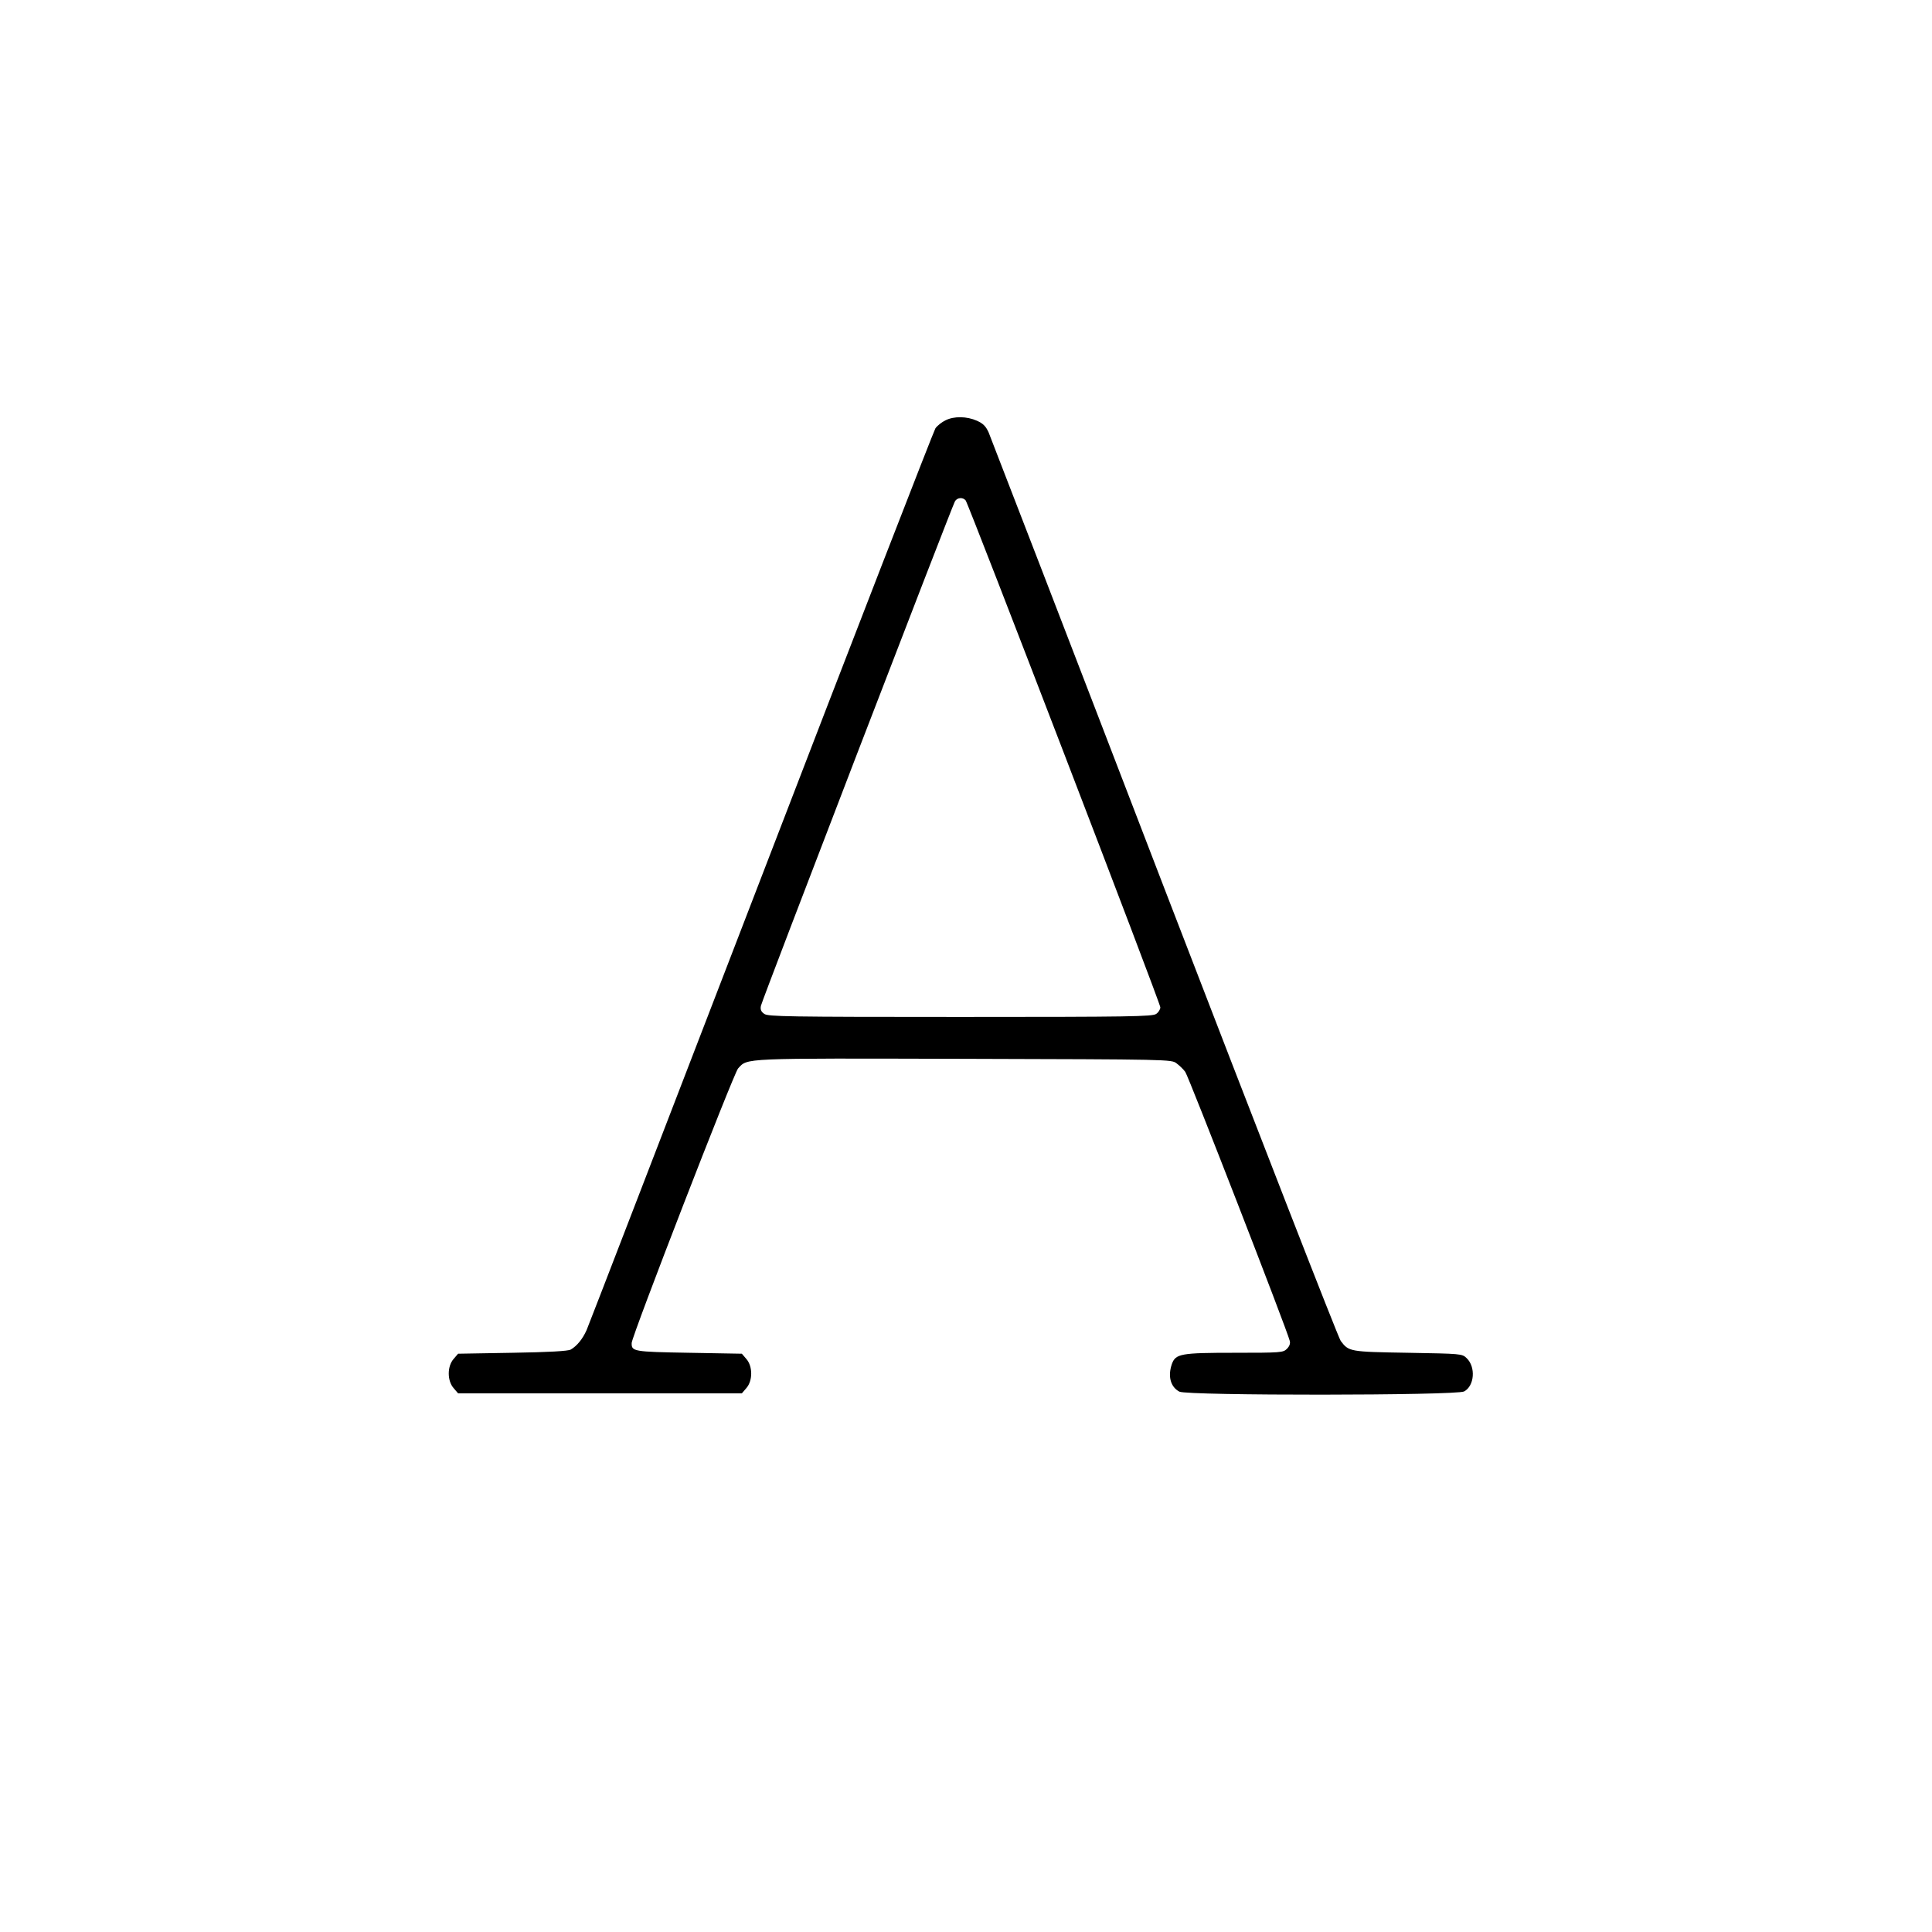
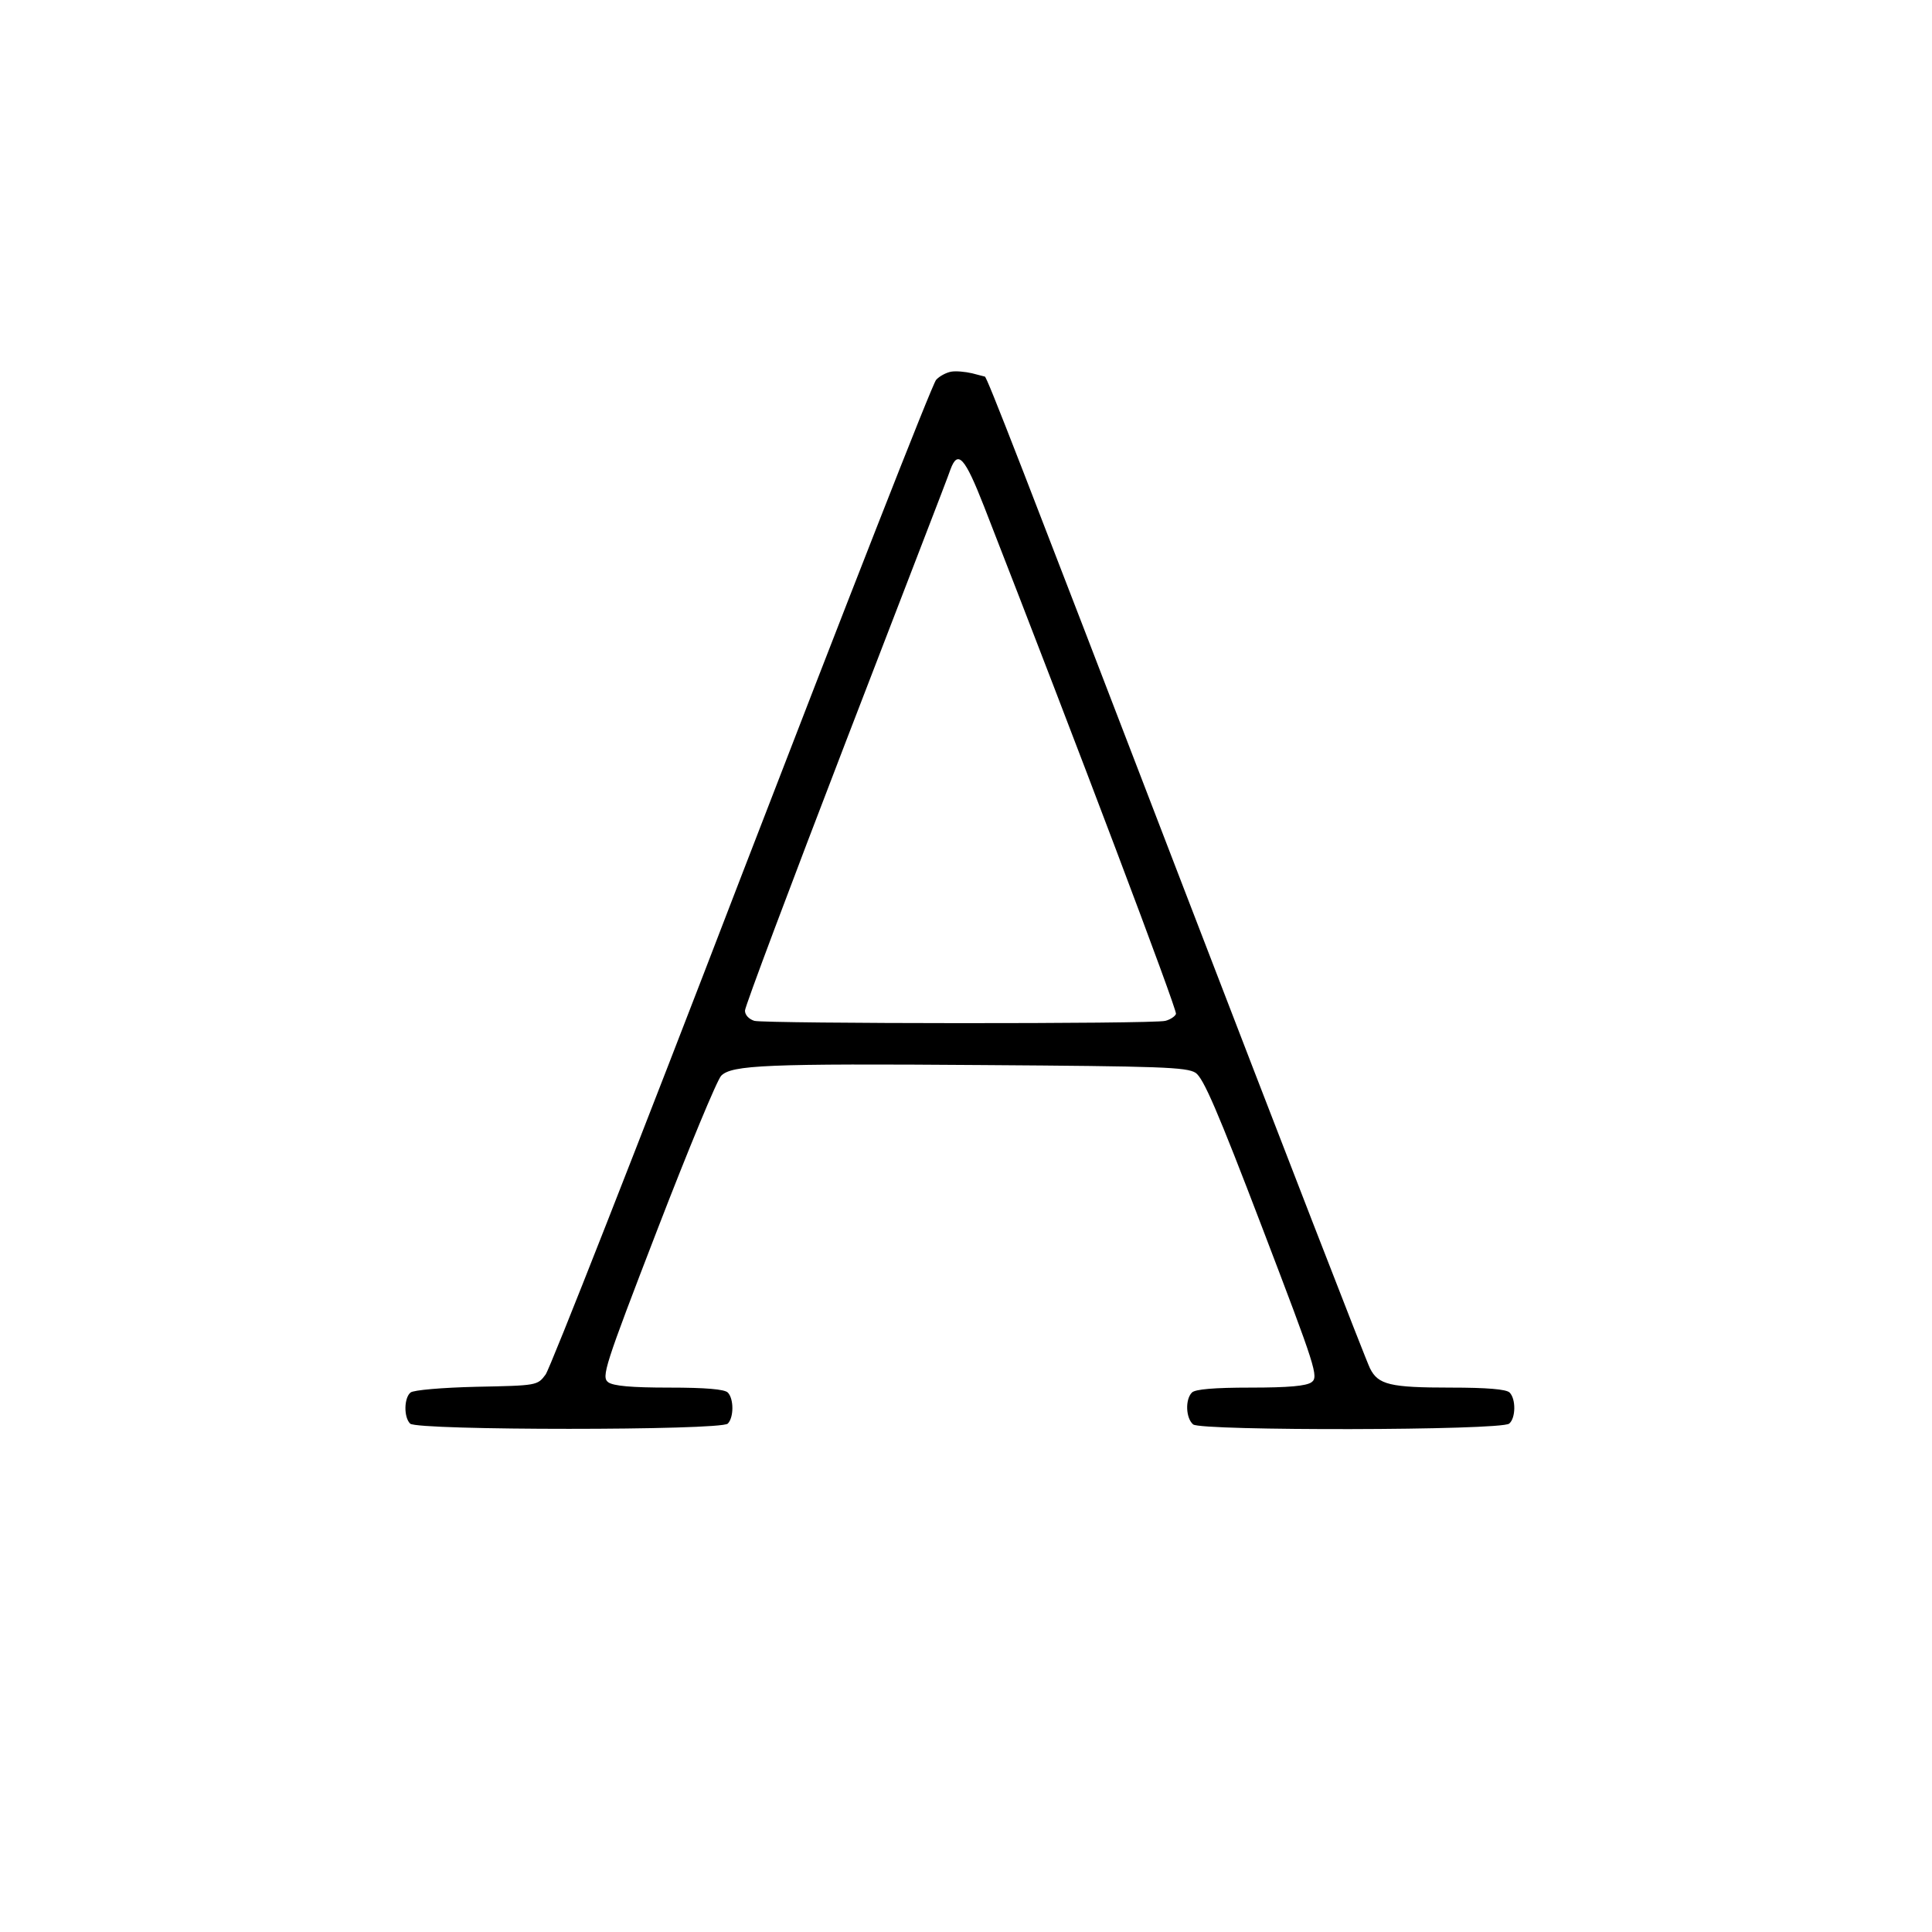
- <svg xmlns="http://www.w3.org/2000/svg" version="1.0" width="1024pt" height="1024pt" viewBox="0 0 1024 1024" preserveAspectRatio="xMidYMid meet">
-   <g transform="translate(0,1024) scale(0.1,-0.1)" fill="#000000" stroke="none">
-     <path d="M5011 8012 c-19 -9 -43 -28 -53 -42 -9 -14 -425 -1085 -923 -2380 -499 -1295 -915 -2375 -926 -2400 -21 -47 -51 -84 -84 -103 -13 -8 -117 -14 -308 -17 l-289 -5 -24 -28 c-34 -39 -34 -115 0 -154 l24 -28 752 0 752 0 24 28 c34 39 34 115 0 154 l-24 28 -281 5 c-295 5 -304 7 -303 52 1 37 541 1430 564 1455 52 56 9 54 1200 51 1090 -3 1097 -3 1124 -24 15 -11 36 -31 46 -45 17 -22 540 -1368 554 -1426 4 -14 -2 -29 -15 -42 -20 -20 -31 -21 -276 -21 -288 0 -314 -5 -334 -60 -22 -65 -7 -121 40 -146 43 -22 1467 -21 1509 1 55 29 63 130 13 177 -24 23 -28 23 -311 28 -310 5 -313 6 -356 63 -13 17 -434 1099 -936 2402 -501 1304 -920 2389 -930 2413 -15 33 -29 47 -62 62 -54 24 -122 25 -167 2z m107 -424 c16 -20 1032 -2664 1032 -2687 0 -11 -10 -27 -22 -35 -20 -14 -135 -16 -1038 -16 -921 0 -1018 2 -1039 16 -17 12 -22 23 -18 43 4 25 1009 2637 1028 2673 11 21 42 24 57 6z" />
+ <svg xmlns="http://www.w3.org/2000/svg" version="1.0" width="472pt" height="472pt" viewBox="0 0 472 472" preserveAspectRatio="xMidYMid meet">
+   <g transform="translate(0,472) scale(0.1,-0.1)" fill="#000000" stroke="none">
+     <path d="M2324 3812 c-12 -2 -29 -11 -37 -20 -9 -9 -222 -554 -475 -1210 -252 -656 -468 -1205 -479 -1220 -20 -27 -21 -27 -169 -30 -84 -2 -154 -8 -161 -14 -16 -13 -17 -60 -1 -76 17 -17 759 -17 776 0 15 15 15 61 0 76 -8 8 -54 12 -143 12 -93 0 -136 4 -149 13 -17 13 -10 36 120 373 76 197 146 366 156 376 26 26 110 30 638 26 436 -3 499 -5 521 -19 19 -13 53 -91 163 -379 131 -343 138 -364 120 -377 -13 -9 -55 -13 -149 -13 -89 0 -135 -4 -143 -12 -17 -17 -15 -63 3 -78 19 -16 752 -15 772 2 16 13 17 60 1 76 -8 8 -55 12 -144 12 -148 0 -177 7 -197 47 -8 15 -214 546 -457 1178 -397 1033 -479 1245 -484 1245 -1 0 -15 4 -31 8 -17 4 -40 6 -51 4z m80 -329 c231 -592 472 -1230 469 -1240 -2 -6 -14 -14 -26 -17 -29 -8 -976 -7 -1004 0 -13 4 -23 14 -23 25 0 10 111 305 246 656 135 351 251 650 256 666 18 49 35 30 82 -90z" />
  </g>
</svg>
